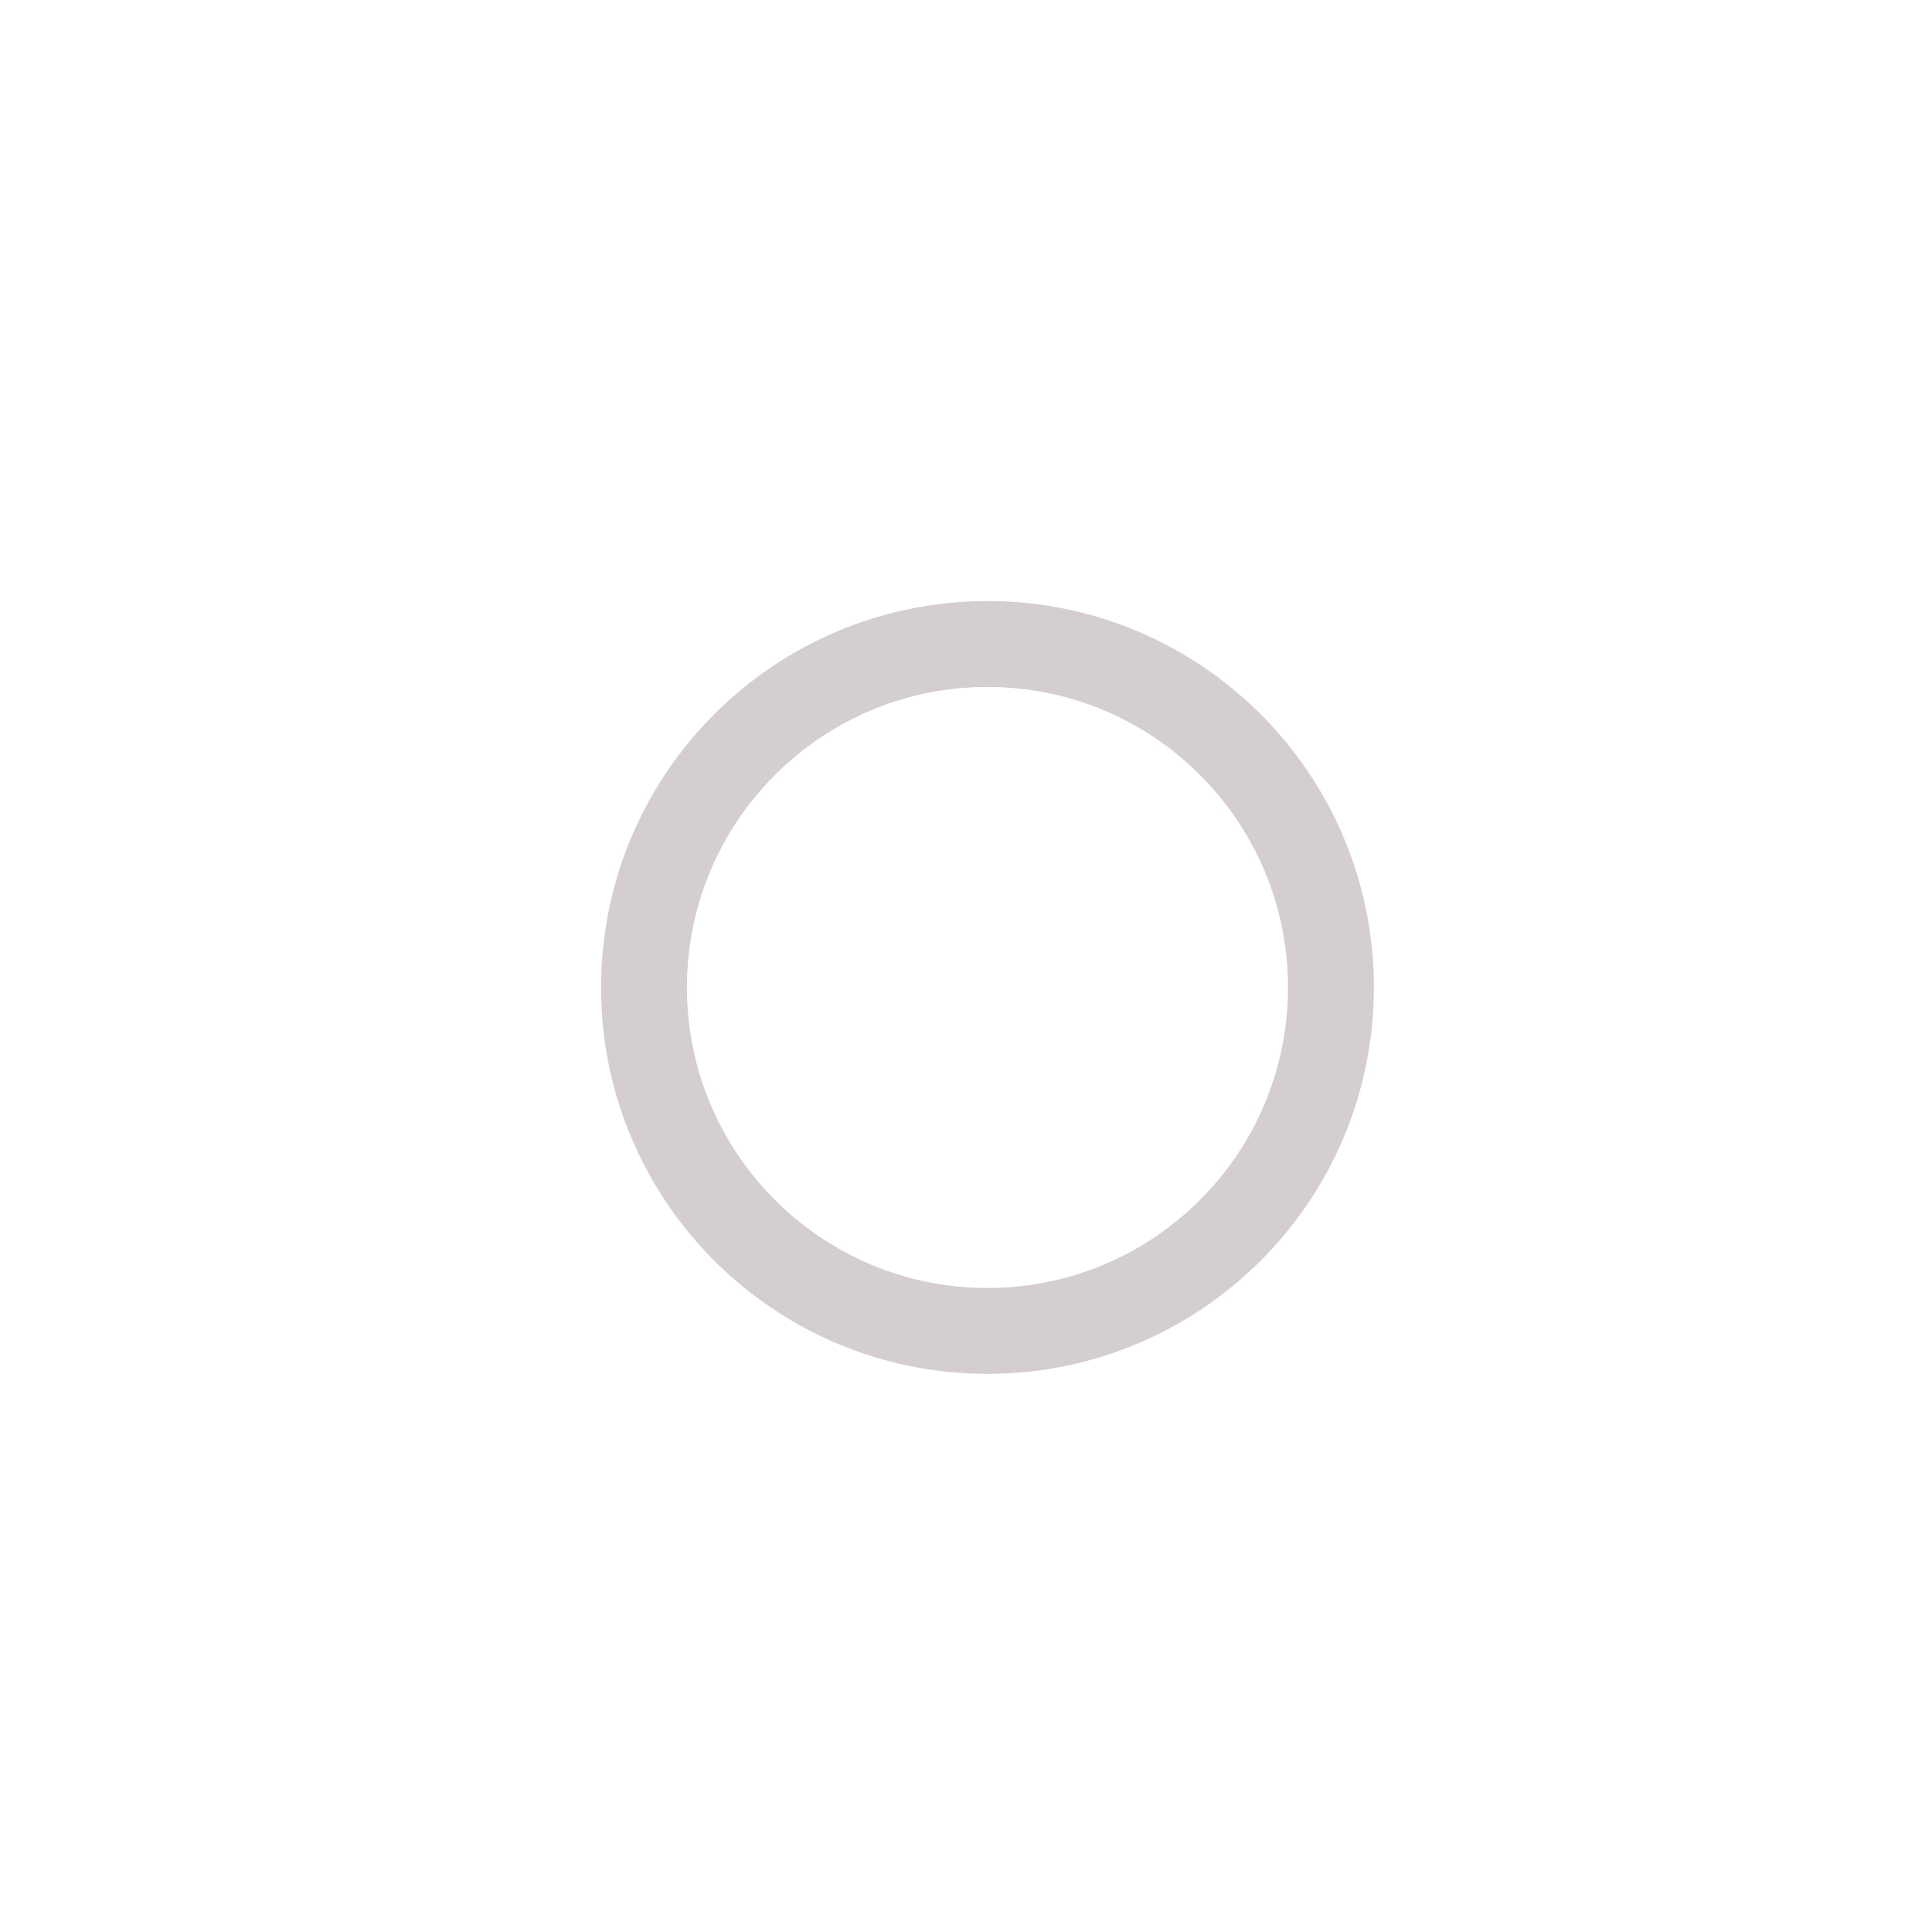
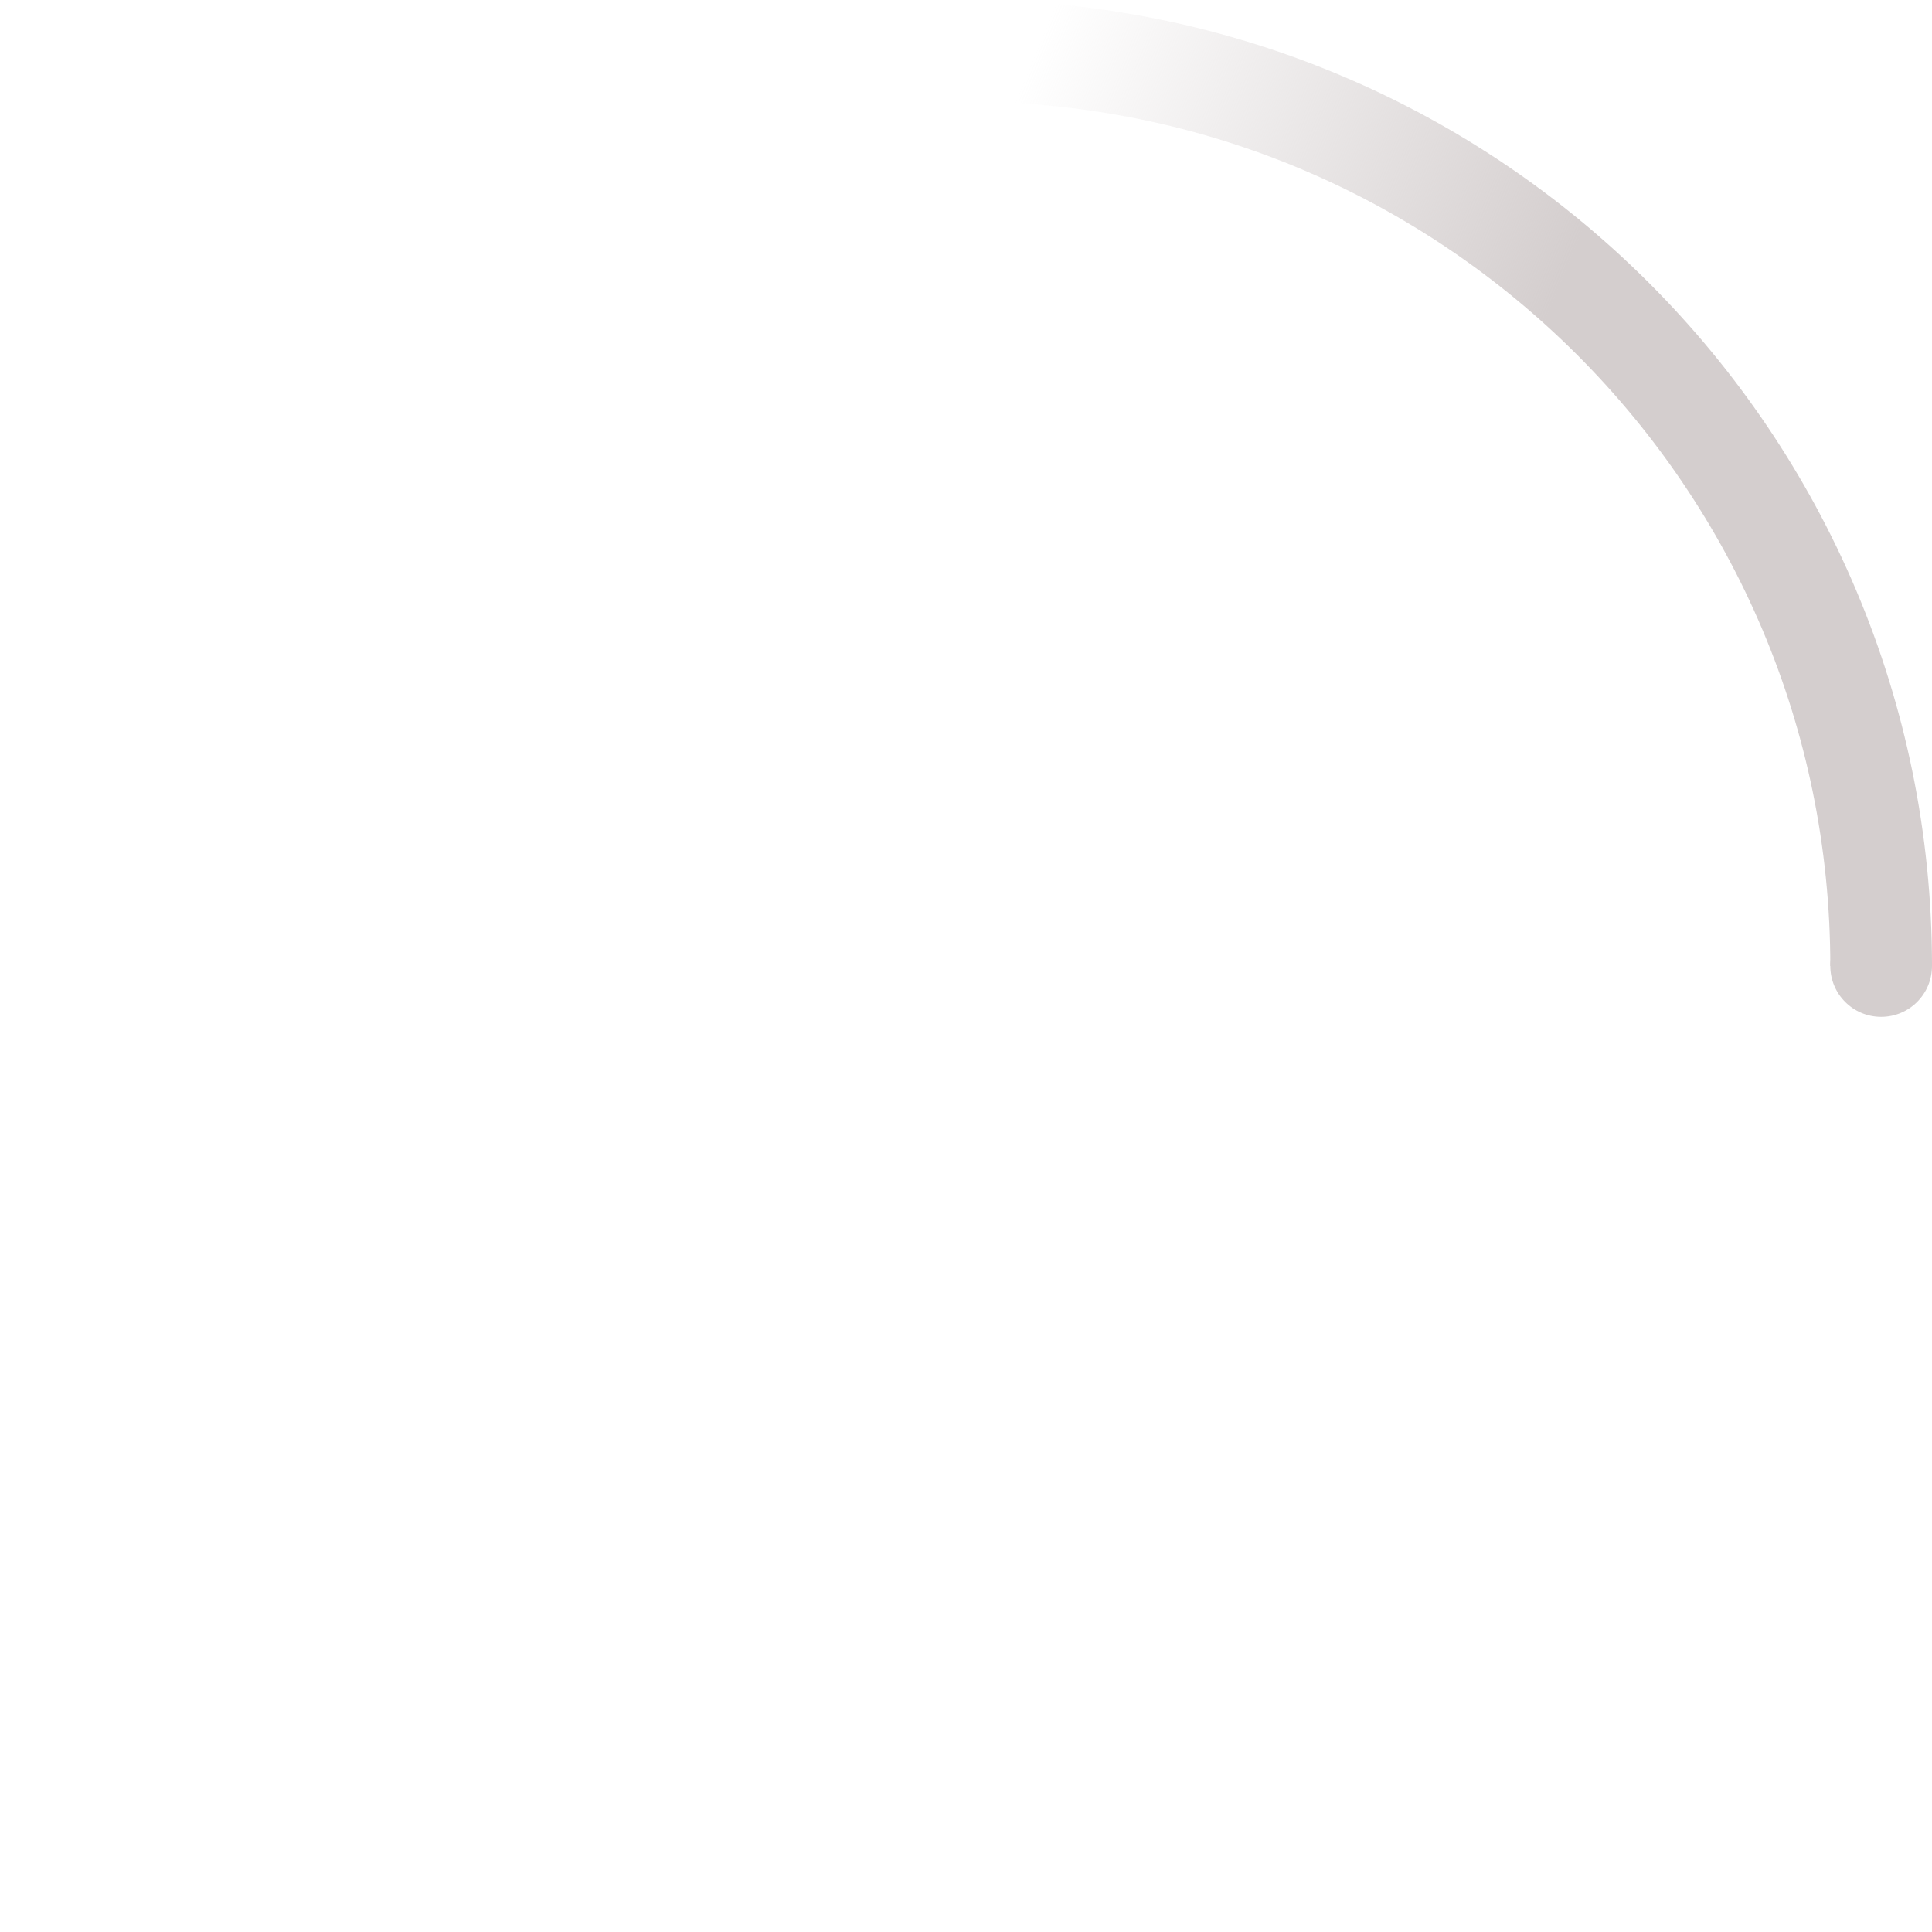
- <svg xmlns="http://www.w3.org/2000/svg" width="45" height="45" viewBox="0 0 45 45" stroke="#d4cece">
-   <g fill="none" fill-rule="evenodd" transform="translate(1 1)" stroke-width="2">
-     <circle cx="22" cy="22" r="6" stroke-opacity="0">
-       <animate attributeName="r" begin="1.5s" dur="3s" values="6;22" calcMode="linear" repeatCount="indefinite" />
-       <animate attributeName="stroke-opacity" begin="1.5s" dur="3s" values="1;0" calcMode="linear" repeatCount="indefinite" />
-       <animate attributeName="stroke-width" begin="1.5s" dur="3s" values="2;0" calcMode="linear" repeatCount="indefinite" />
-     </circle>
-     <circle cx="22" cy="22" r="6" stroke-opacity="0">
-       <animate attributeName="r" begin="3s" dur="3s" values="6;22" calcMode="linear" repeatCount="indefinite" />
-       <animate attributeName="stroke-opacity" begin="3s" dur="3s" values="1;0" calcMode="linear" repeatCount="indefinite" />
-       <animate attributeName="stroke-width" begin="3s" dur="3s" values="2;0" calcMode="linear" repeatCount="indefinite" />
-     </circle>
-     <circle cx="22" cy="22" r="8">
-       <animate attributeName="r" begin="0s" dur="1.5s" values="6;1;2;3;4;5;6" calcMode="linear" repeatCount="indefinite" />
-     </circle>
+ <svg xmlns="http://www.w3.org/2000/svg" width="38" height="38" viewBox="0 0 38 38">
+   <defs>
+     <linearGradient x1="8.042%" y1="0%" x2="65.682%" y2="23.865%" id="a">
+       <stop stop-color="#d4cece" stop-opacity="0" offset="0%" />
+       <stop stop-color="#d4cece" stop-opacity=".631" offset="63.146%" />
+       <stop stop-color="#d4cece" offset="100%" />
+     </linearGradient>
+   </defs>
+   <g fill="none" fill-rule="evenodd">
+     <g transform="translate(1 1)">
+       <path d="M36 18c0-9.94-8.06-18-18-18" id="Oval-2" stroke="url(#a)" stroke-width="2">
+         <animateTransform attributeName="transform" type="rotate" from="0 18 18" to="360 18 18" dur="0.9s" repeatCount="indefinite" />
+       </path>
+       <circle fill="#d4cece" cx="36" cy="18" r="1">
+         <animateTransform attributeName="transform" type="rotate" from="0 18 18" to="360 18 18" dur="0.9s" repeatCount="indefinite" />
+       </circle>
+     </g>
  </g>
</svg>
